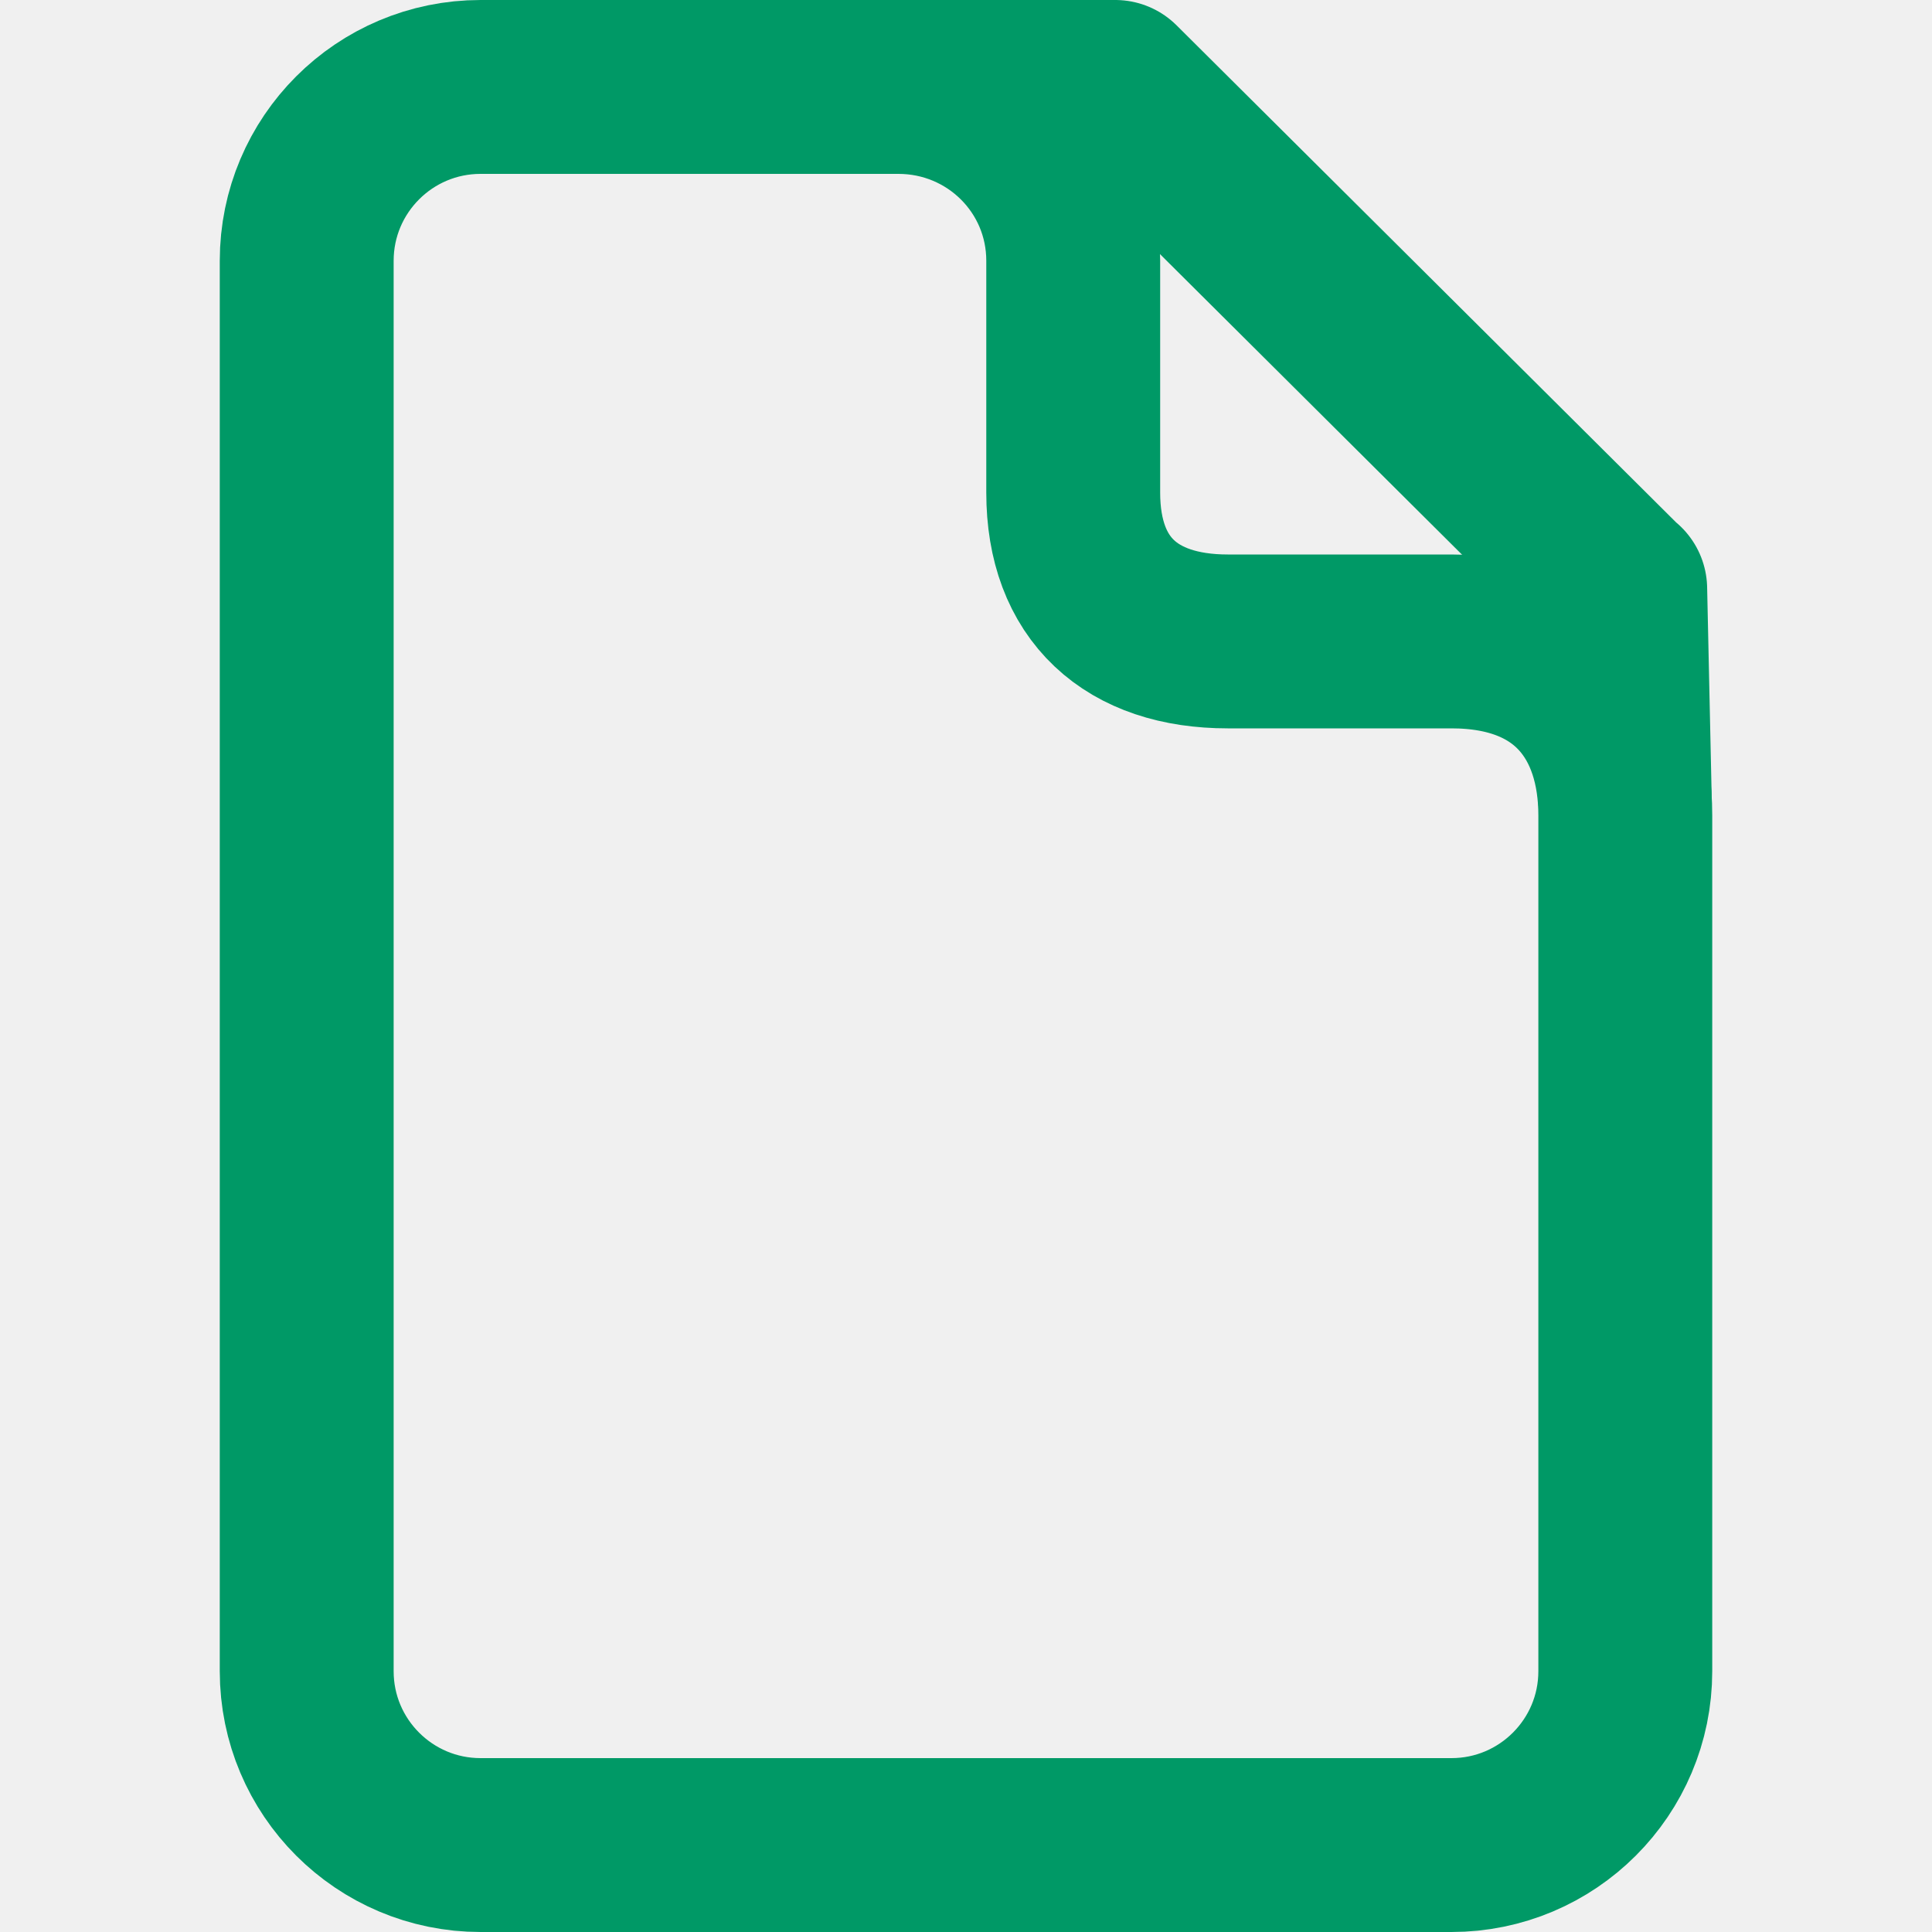
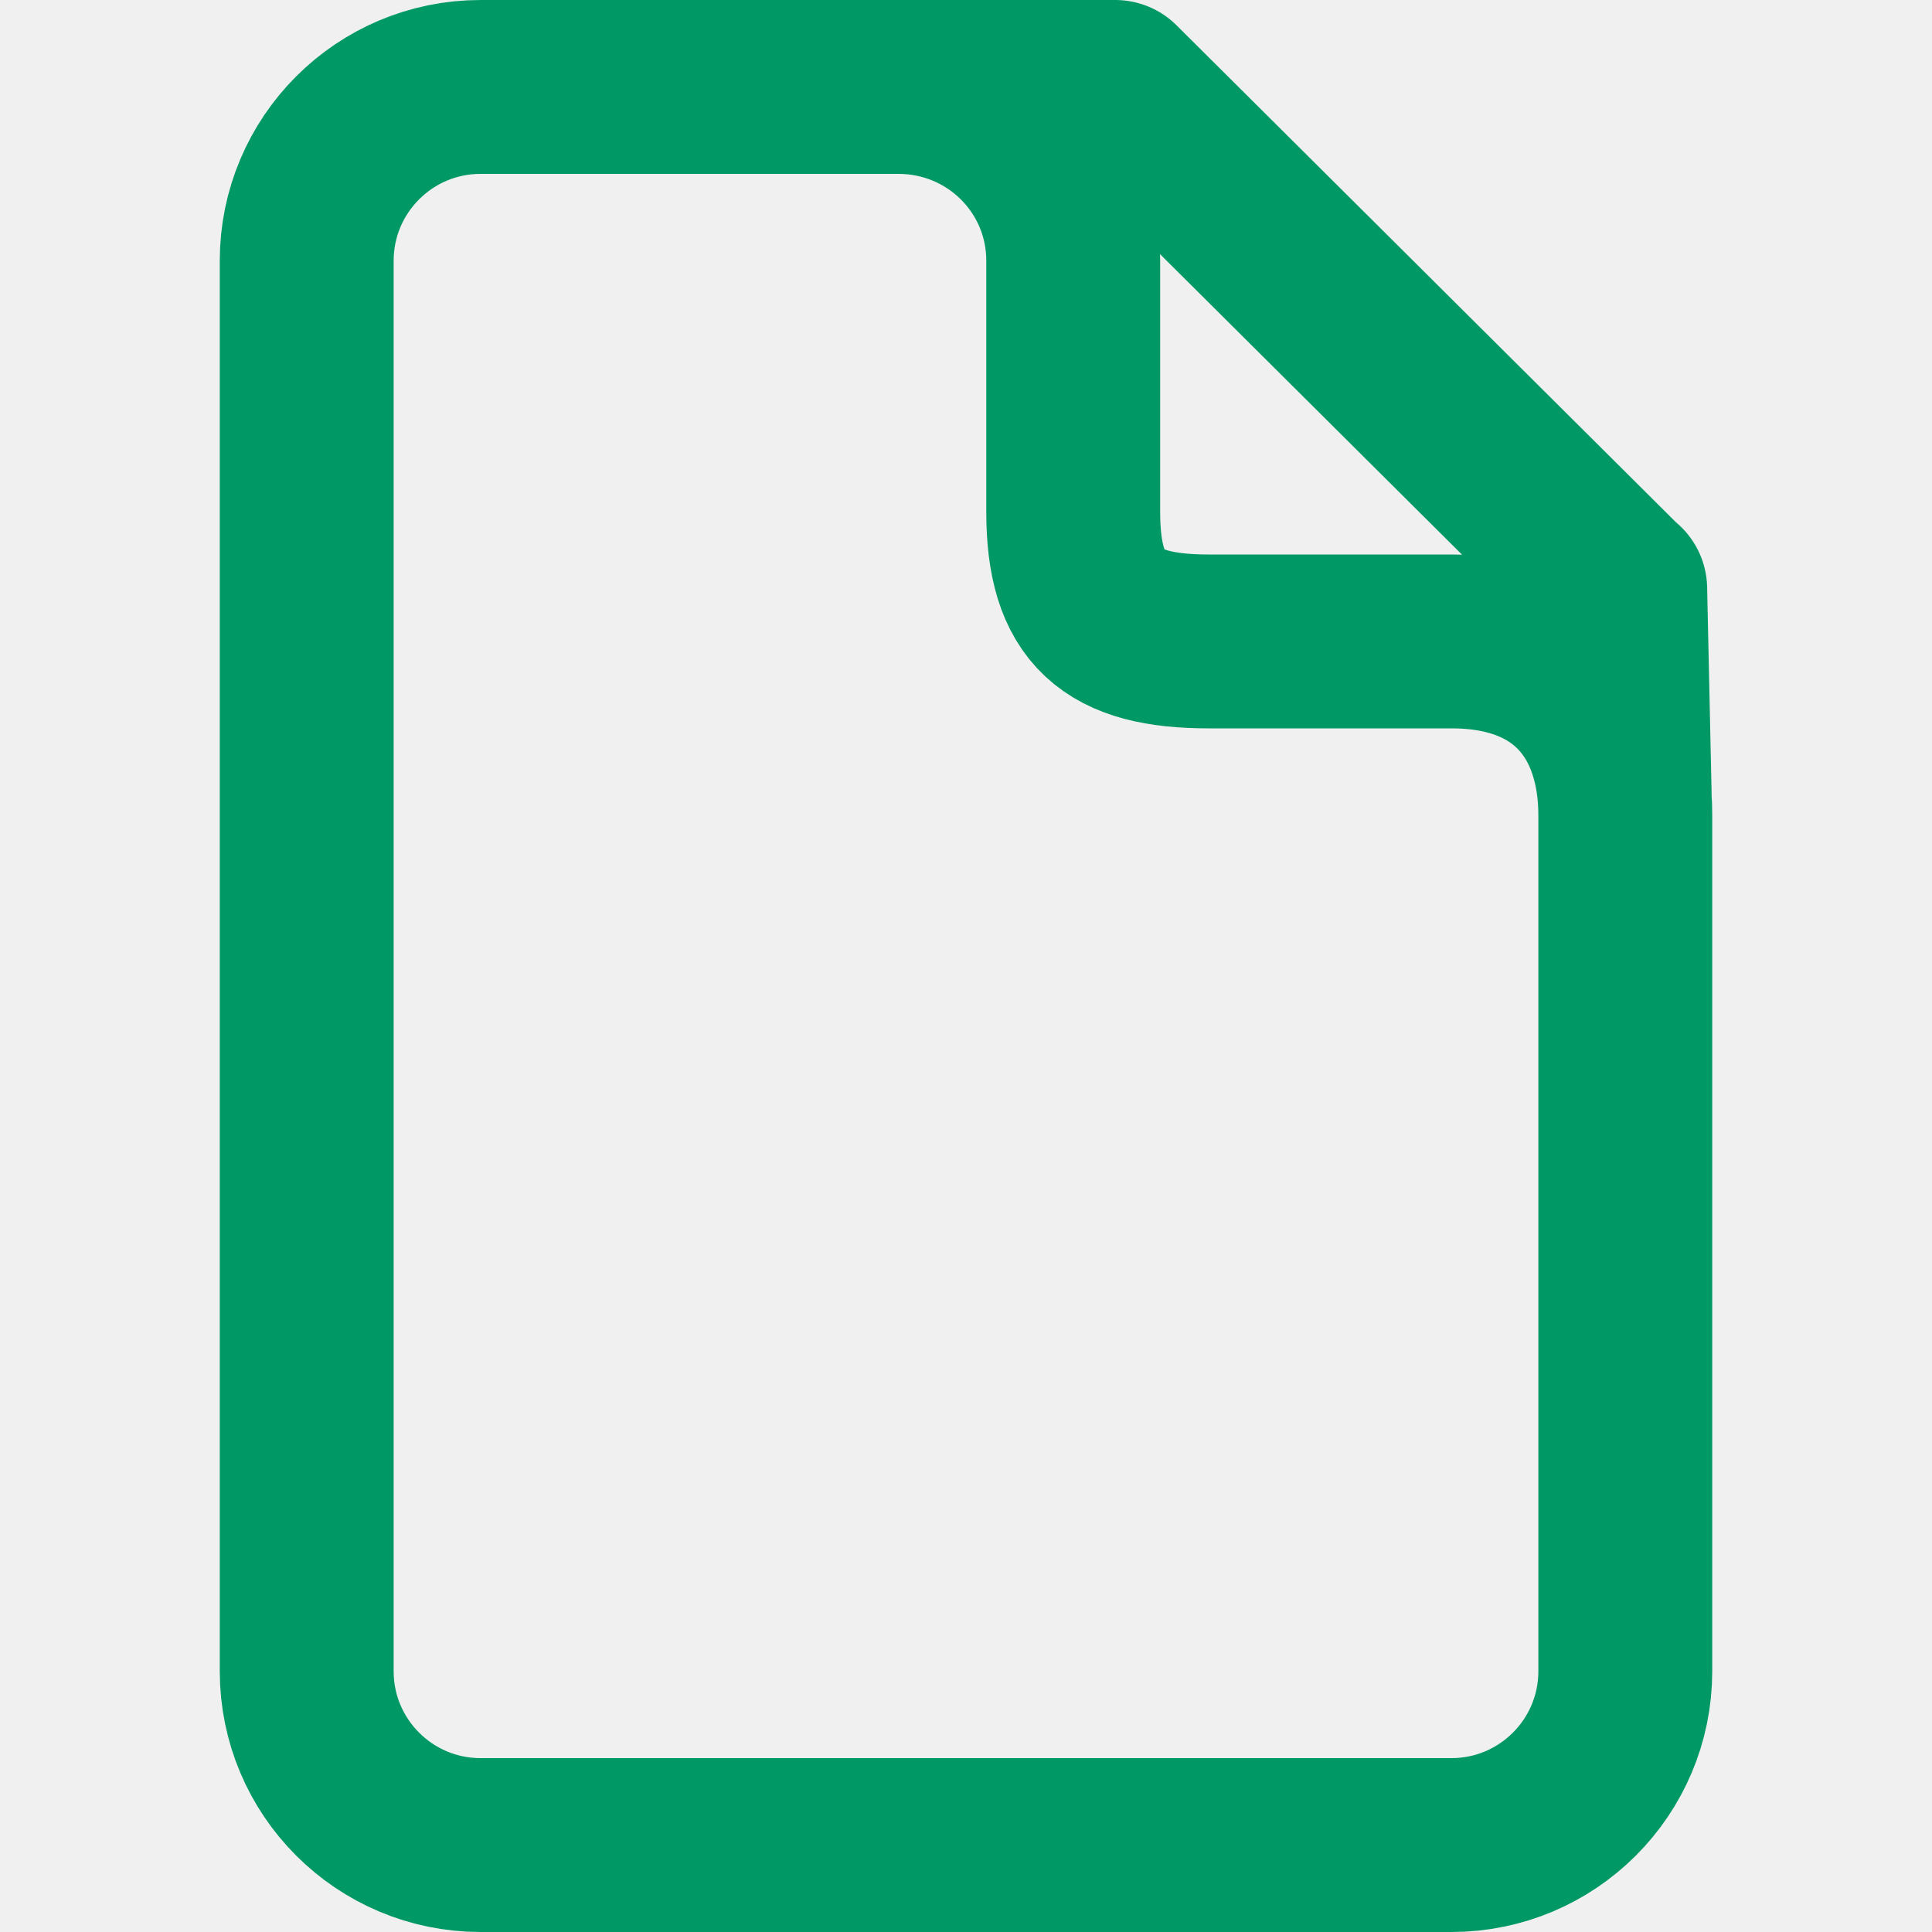
<svg xmlns="http://www.w3.org/2000/svg" width="400" height="400" viewBox="0 0 400 400" fill="none">
-   <g clip-path="url(#clip0_0_1)">
-     <path d="M336.5 346C336.5 365.882 320.382 382 300.5 382H99.5C79.618 382 63.5 365.882 63.5 346V54C63.5 34.118 79.618 18 99.5 18H186C206 18 222.2 34 222.2 54V102C222.2 122 234.2 132.8 254.2 132.8H300.5C325.5 132.8 336.5 148.8 336.5 168.8V346Z" stroke="#009966" stroke-width="36" stroke-linecap="round" stroke-linejoin="round" />
-     <path d="M335.447 121.943L336.371 164.401L335.447 121.943ZM230.936 18.037L335.38 121.966L230.936 18.037ZM186.785 17.732L230.899 18Z" fill="#D8D8D8" />
-     <path d="M186.785 17.732L230.899 18M335.447 121.943L336.371 164.401L335.447 121.943ZM230.936 18.037L335.38 121.966L230.936 18.037Z" stroke="#009966" stroke-width="36" stroke-linecap="round" stroke-linejoin="round" />
+   <g clip-path="url(#clip0_82_227)">
+     <path d="M186.785 17.732L230.899 18M335.447 121.943L336.371 164.401M230.936 18.037L335.38 121.966M336.5 346C336.5 365.882 320.382 382 300.5 382H99.5C79.618 382 63.5 365.882 63.5 346V54C63.5 34.118 79.618 18 99.5 18H186C206 18 222.2 34 222.2 54V106C222.2 126 230.2 132.8 250.2 132.8H300.5C325.5 132.8 336.5 148.8 336.5 168.8V346Z" stroke="#009966" stroke-width="36" stroke-linecap="round" stroke-linejoin="round" />
  </g>
  <defs>
-     <clipPath id="clip0_0_1">
+     <clipPath id="clip0_82_227">
      <rect width="400" height="400" fill="white" />
    </clipPath>
  </defs>
</svg>
